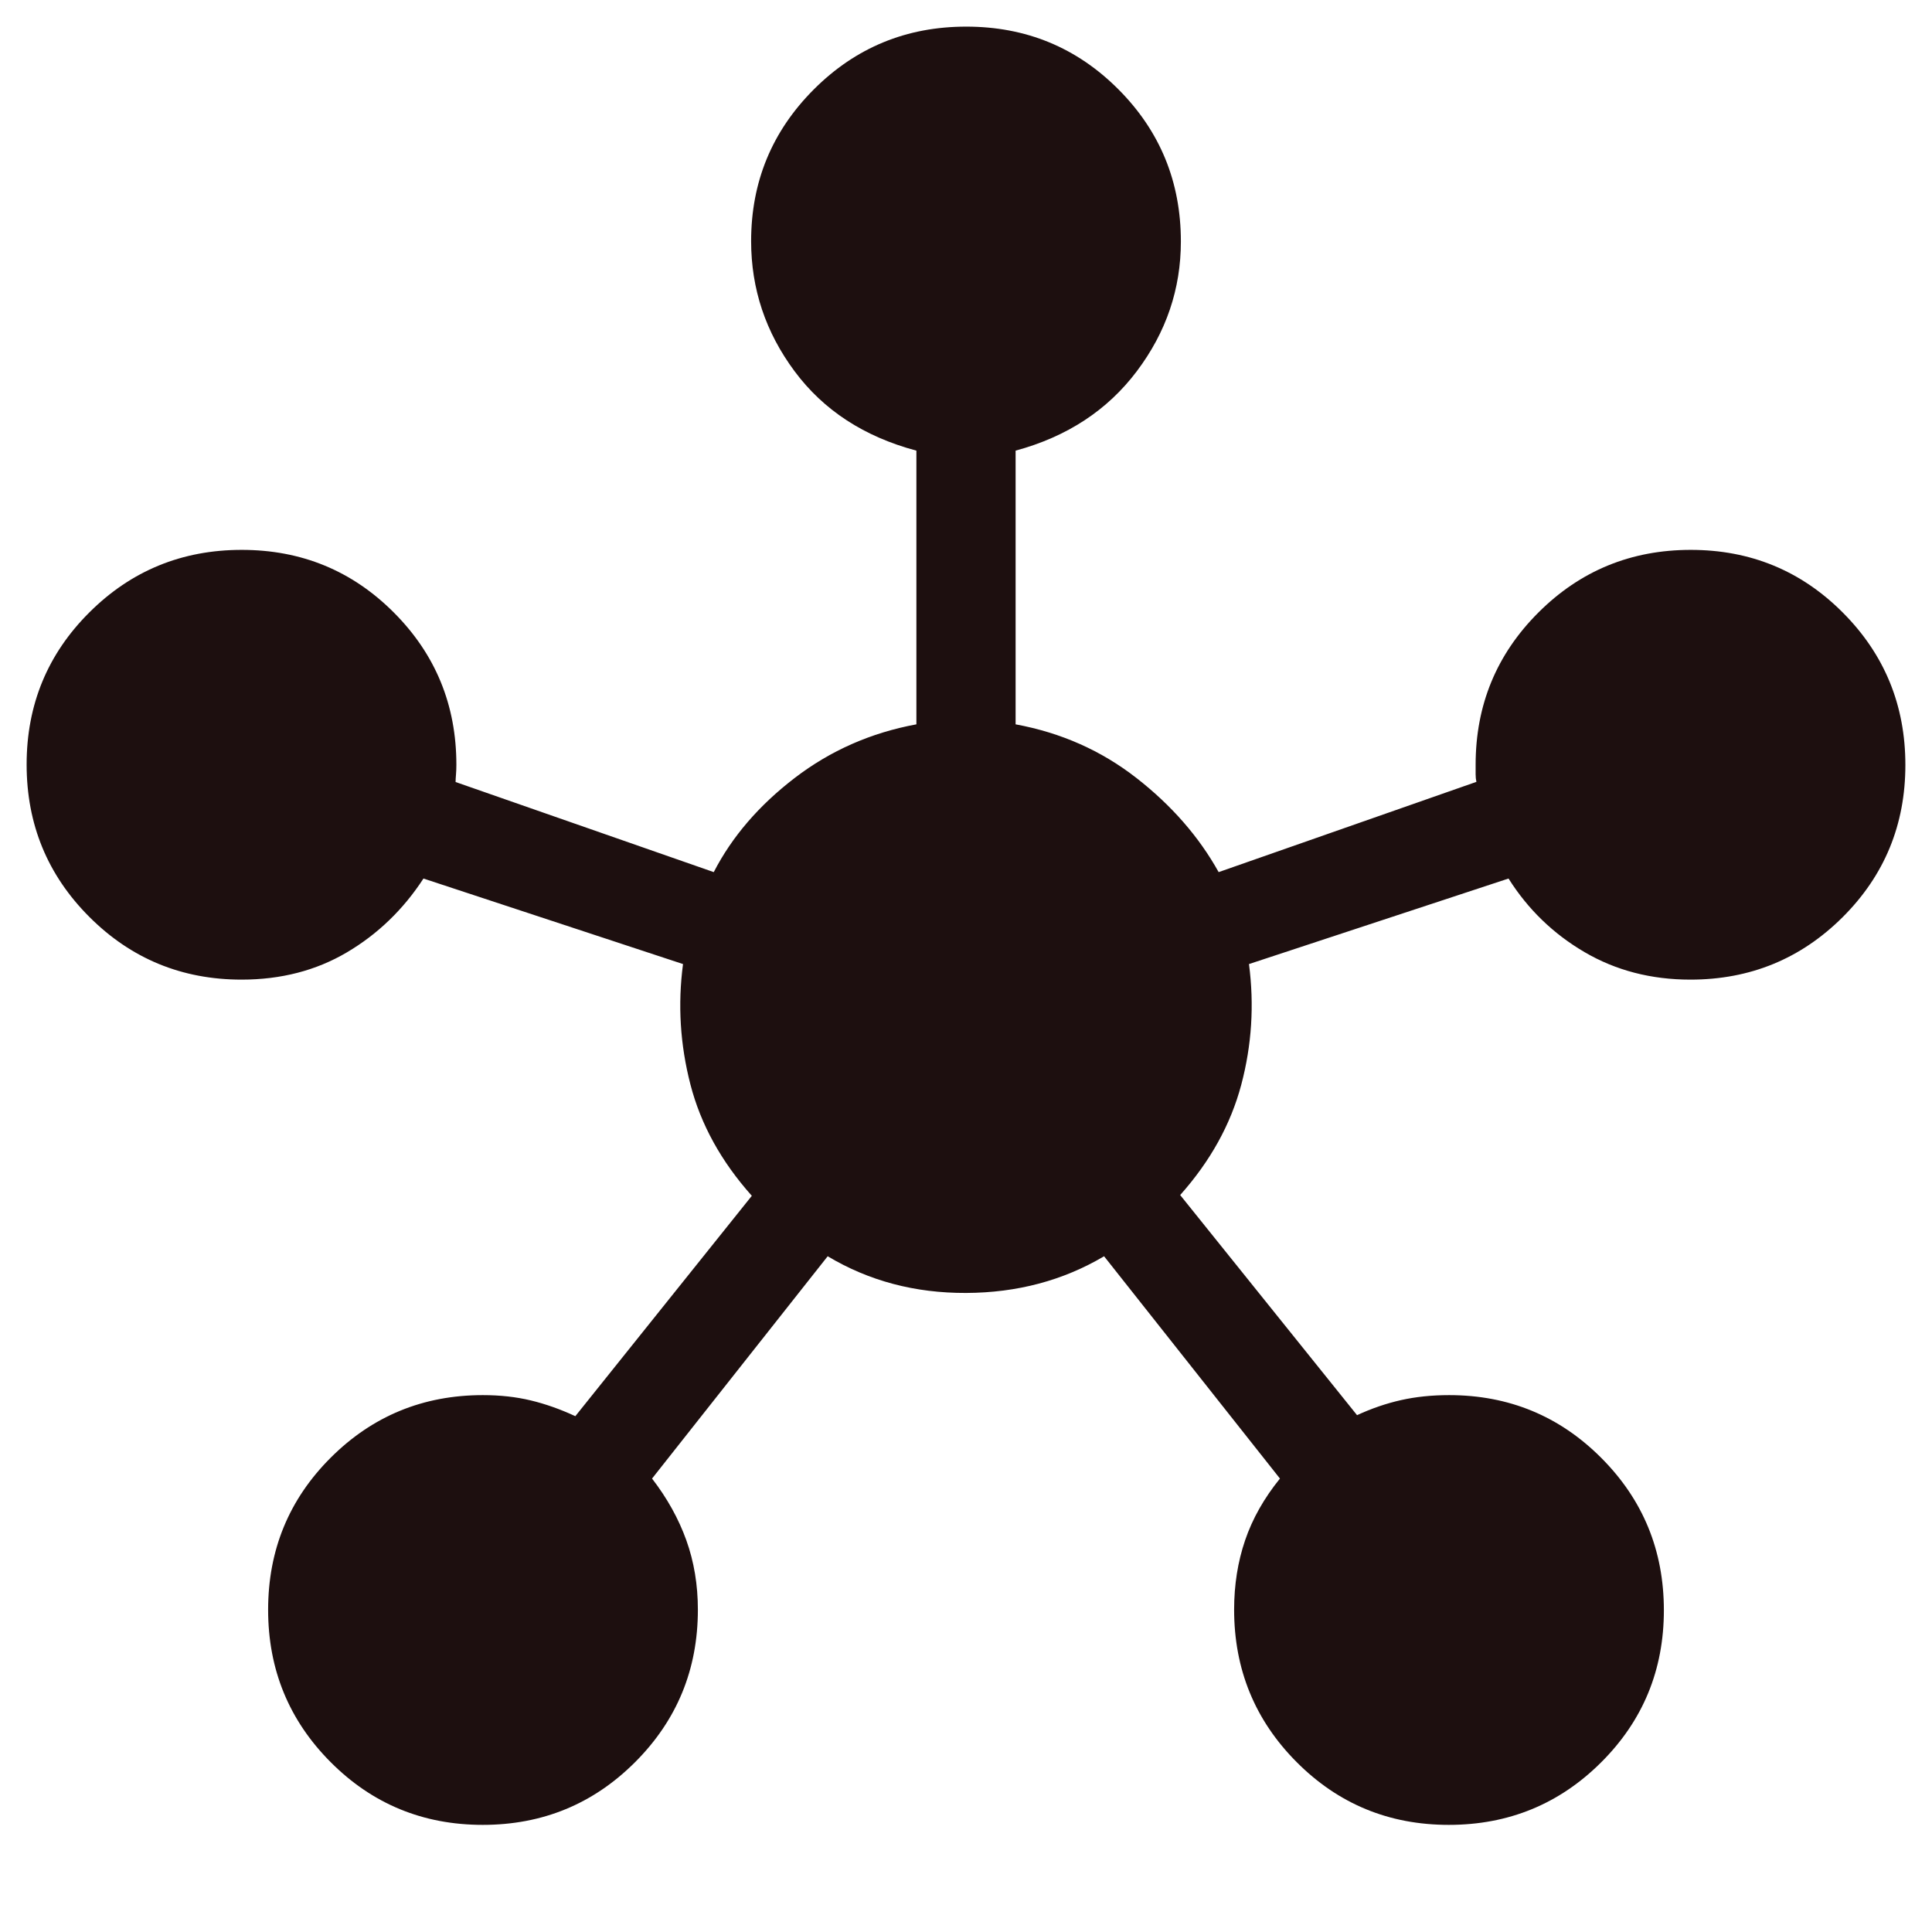
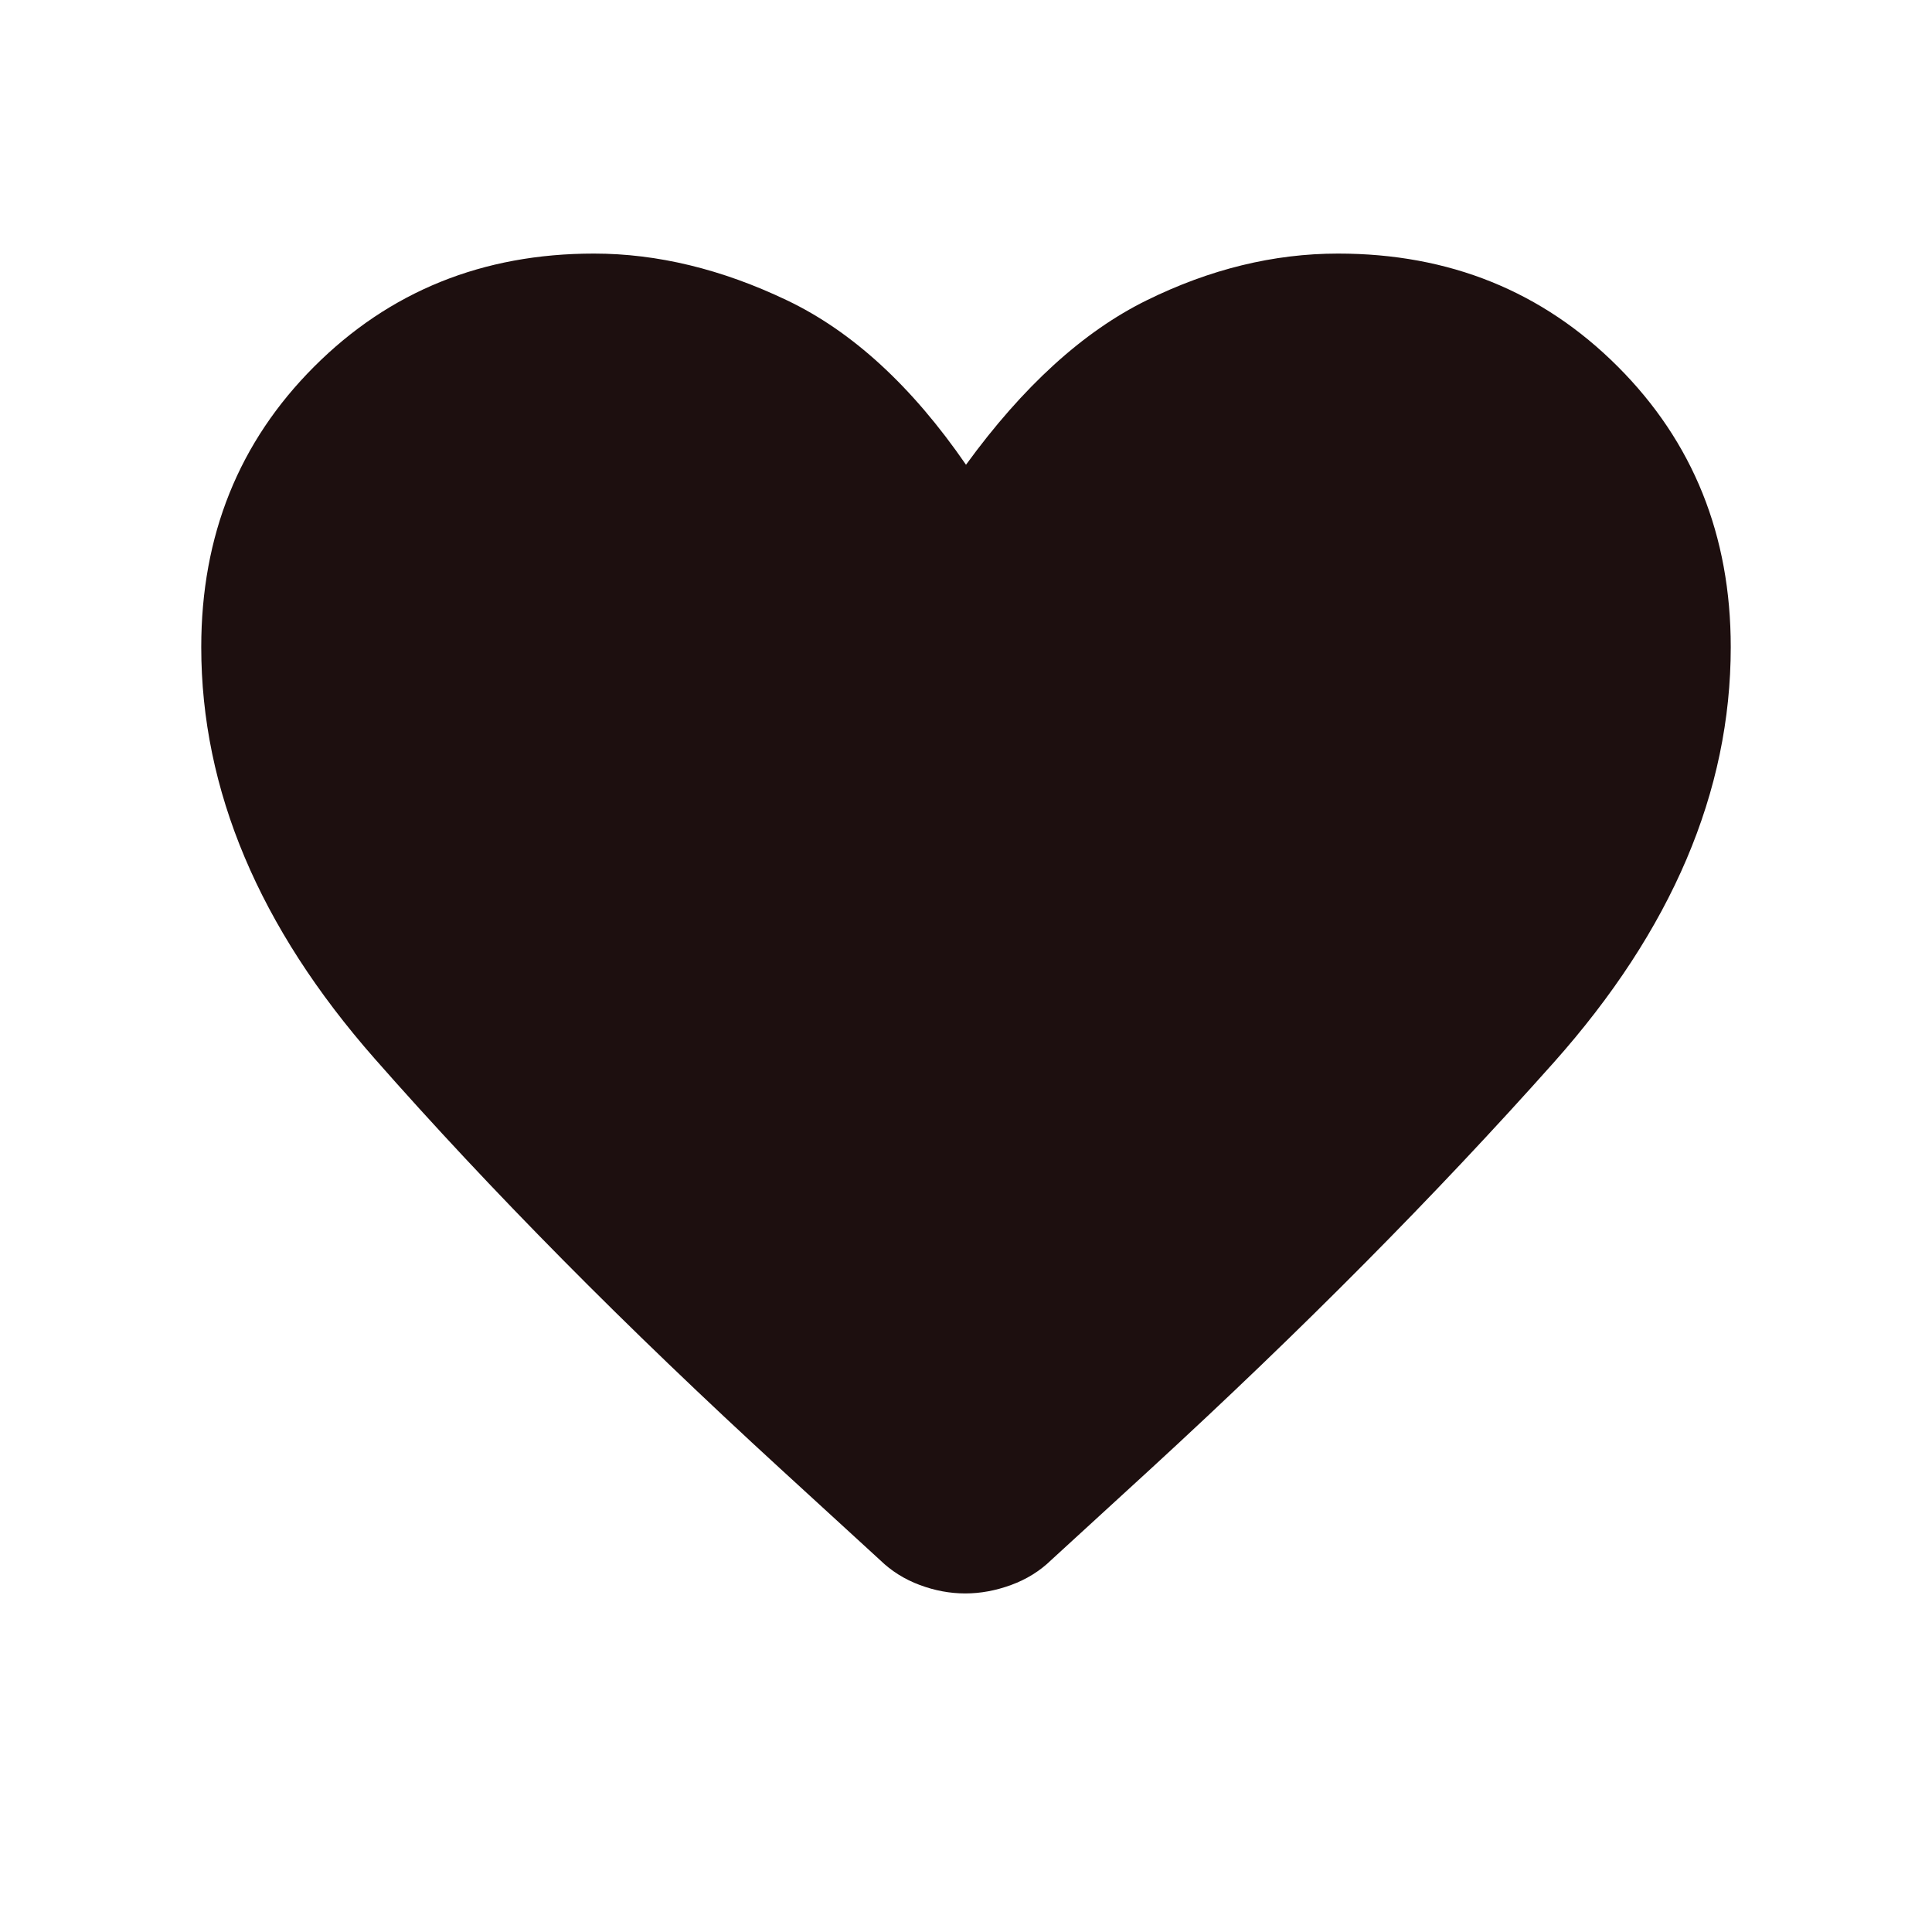
<svg xmlns="http://www.w3.org/2000/svg" height="24px" viewBox="0 -960 960 960" width="24px" fill="#1d0f0f">
-   <path d="M239.88-53.23q-44.53 0-75.59-31.18-31.06-31.17-31.06-75.71 0-44.53 31.12-75.59 31.12-31.06 75.58-31.06 12.92 0 23.84 2.64 10.92 2.63 22.11 7.82l87.7-109.5q-22.81-25.54-30.5-55.27-7.69-29.73-3.69-59.88l-128.97-42.5q-15.07 23.11-38.03 36.67-22.96 13.56-52.35 13.56-44.5 0-75.66-31.18-31.15-31.17-31.15-75.71 0-44.53 31.18-75.59 31.17-31.06 75.71-31.06 44.53 0 75.59 31.14 31.06 31.14 31.06 75.63 0 2.63-.19 4.87-.2 2.23-.2 3.71l128.28 44.77q13.61-26.39 40.23-46.79 26.61-20.4 60.46-26.64v-136q-38.93-10.38-60.52-39.44-21.6-29.06-21.6-64.64 0-44.26 31.18-75.44 31.17-31.17 75.71-31.17 44.53 0 75.59 31.14 31.06 31.14 31.06 75.63 0 35.42-21.91 64.48-21.9 29.06-60.21 39.44v136q33.85 6.24 60.02 26.64t40.87 46.79l128.08-44.85q-.39-1.69-.39-3.76V-580q0-44.49 31.18-75.63 31.17-31.14 75.71-31.14 44.53 0 75.59 31.18 31.06 31.17 31.06 75.71 0 44.53-31.15 75.59-31.16 31.06-75.66 31.06-29.27 0-52.6-13.66-23.32-13.65-37.78-36.57l-128.97 42.5q4 30.46-3.84 59.98-7.85 29.52-30.35 54.79l87.89 109.38q10.81-5 21.82-7.48 11.02-2.48 23.94-2.48 44.46 0 75.58 31.18 31.12 31.17 31.12 75.71 0 44.53-31.18 75.59-31.17 31.06-75.71 31.06-44.53 0-75.59-31.2-31.06-31.2-31.06-75.77 0-18.41 5.46-34.45 5.46-16.04 17.31-30.66l-87.39-110.46q-30.53 18.08-68.57 18.23-38.04.15-68.77-18.23L324-225.31q11.27 14.62 17.02 30.62t5.75 34.55q0 44.54-31.18 75.73-31.17 31.18-75.71 31.18Z" />
+   <path d="M479.62-168.23q-11.36 0-22.63-4.21-11.27-4.2-19.63-12.31l-49.62-45.46q-115.3-105.66-201.52-203.7Q100-531.95 100-638.46q0-83.26 56.14-139.4T295.13-834q47.31 0 95.99 23.26 48.67 23.25 88.88 81.67 42.51-58.42 89.71-81.67Q616.9-834 664.87-834q82.85 0 138.99 56.14Q860-721.72 860-638.46q0 107.66-87.98 206.45-87.97 98.78-200.1 201.75l-49.66 45.51q-8.36 8.11-19.82 12.31-11.47 4.21-22.82 4.21Z" />
</svg>
